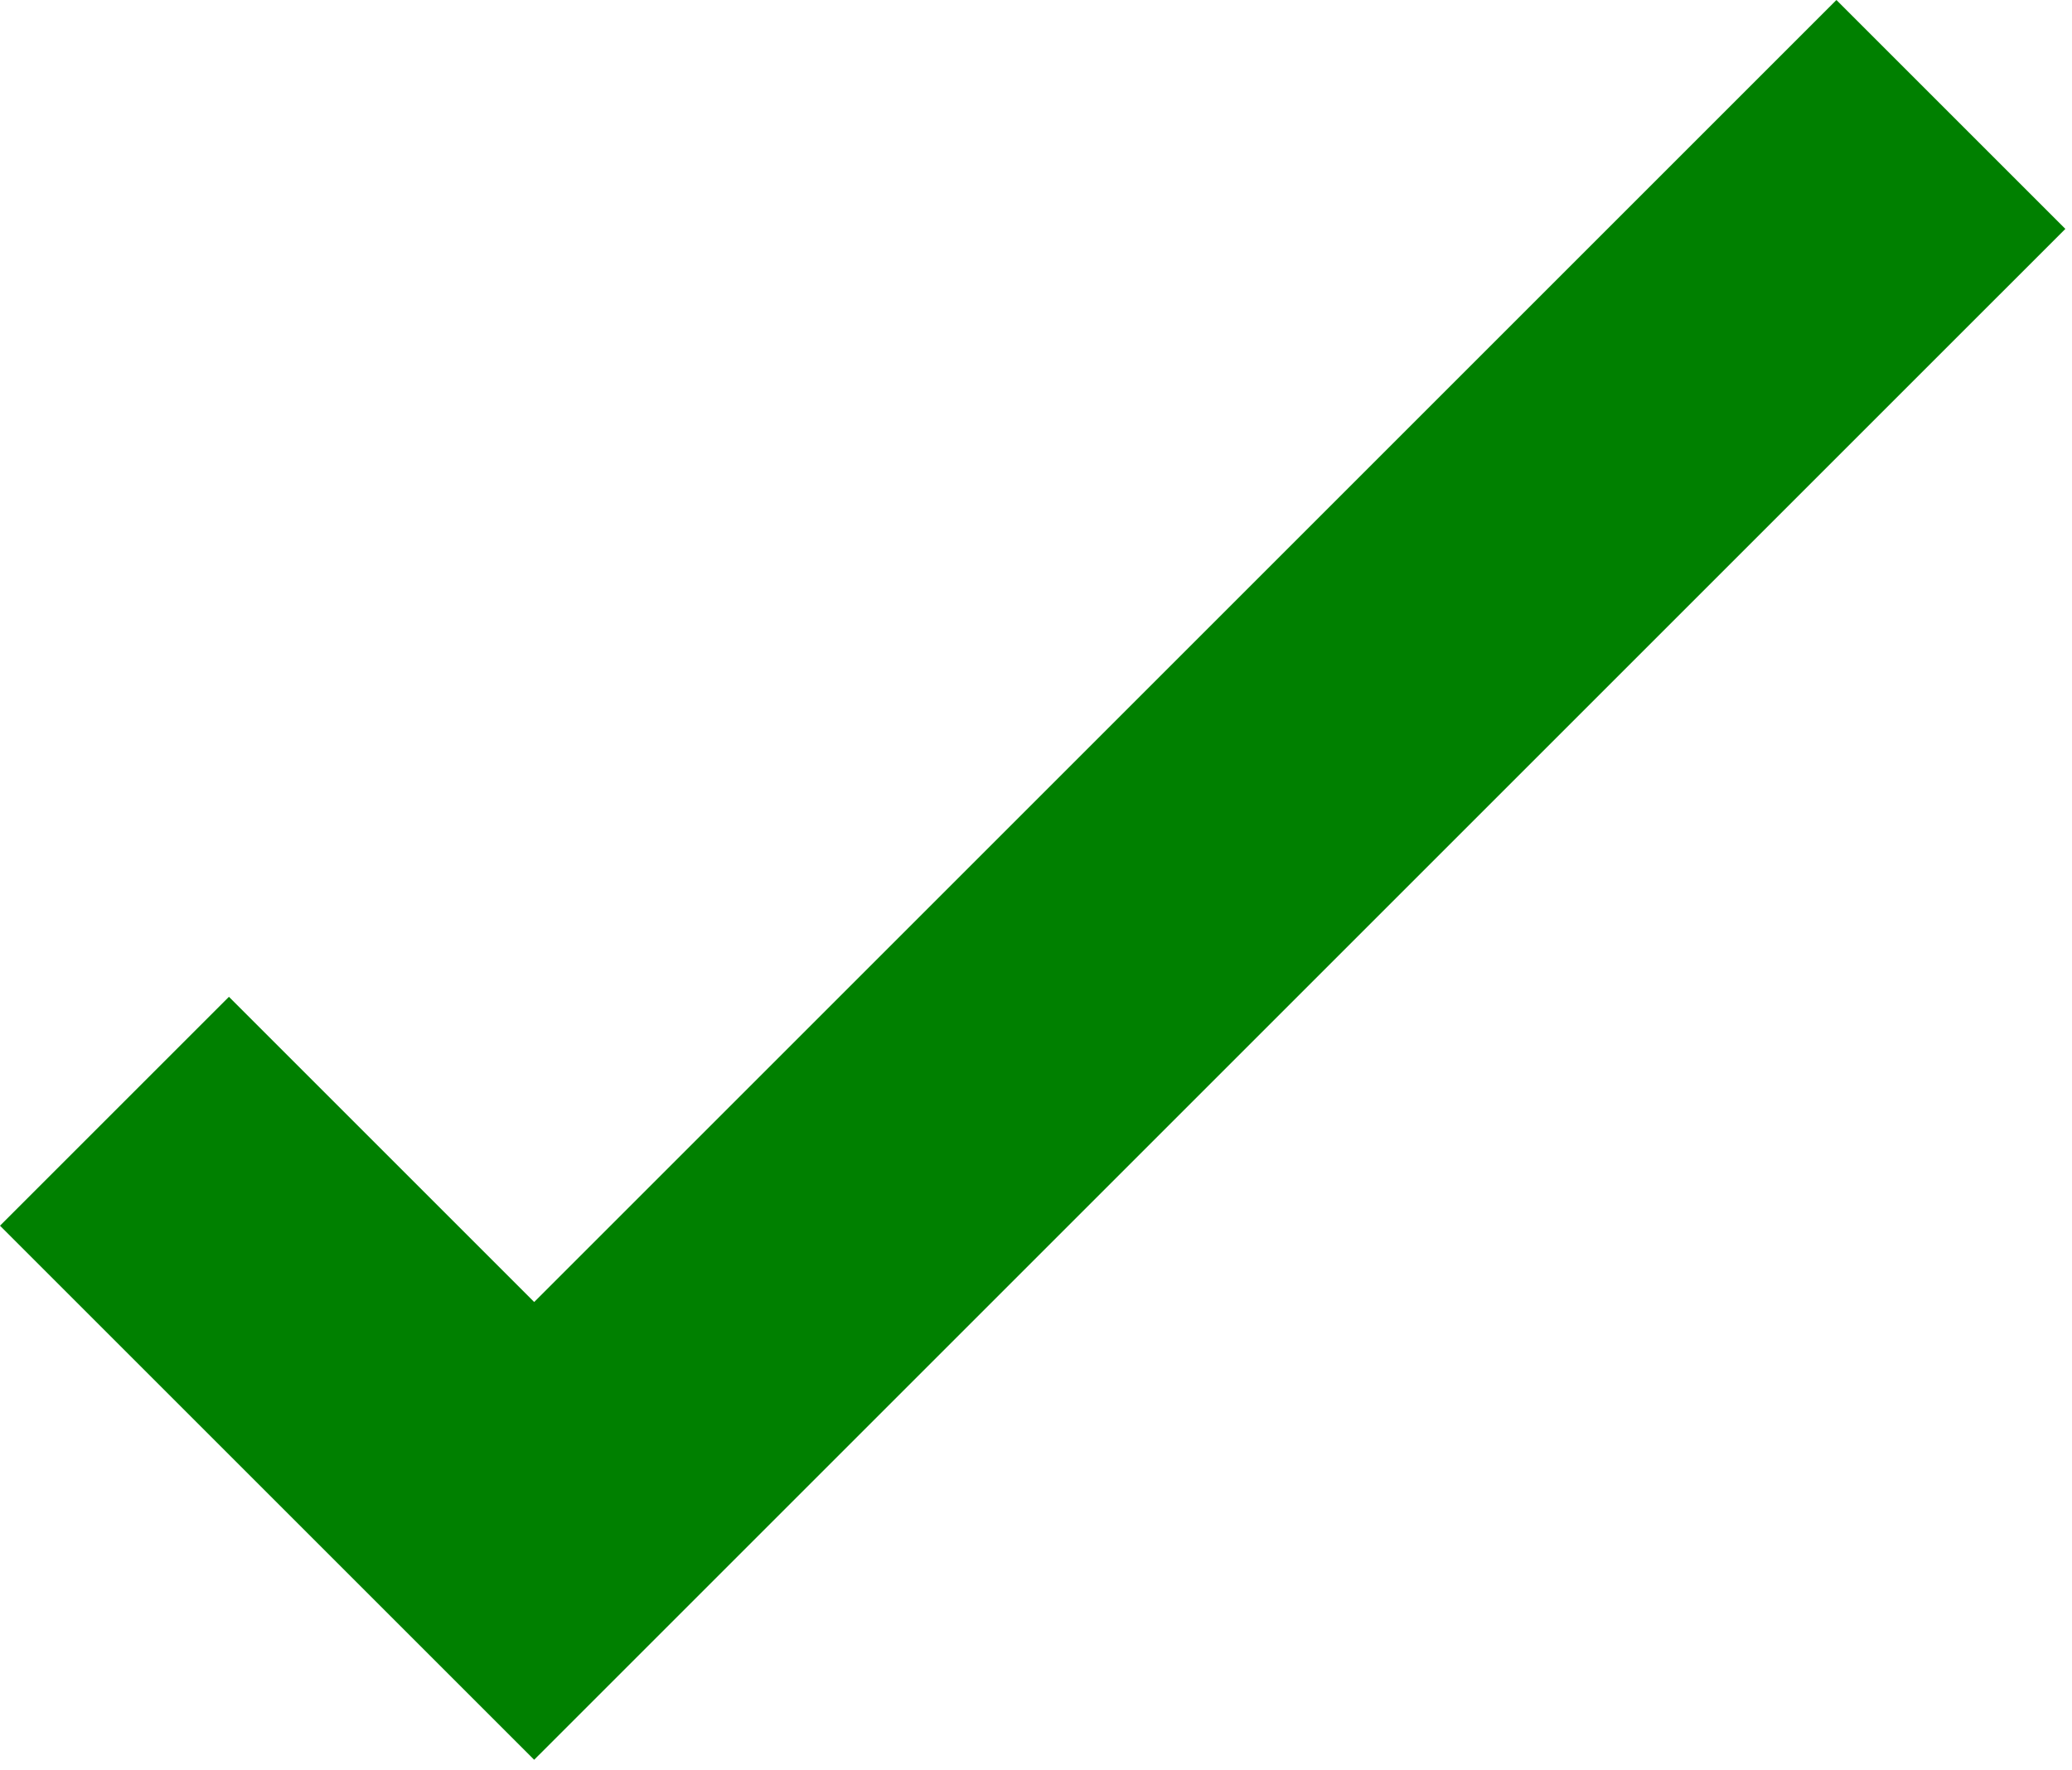
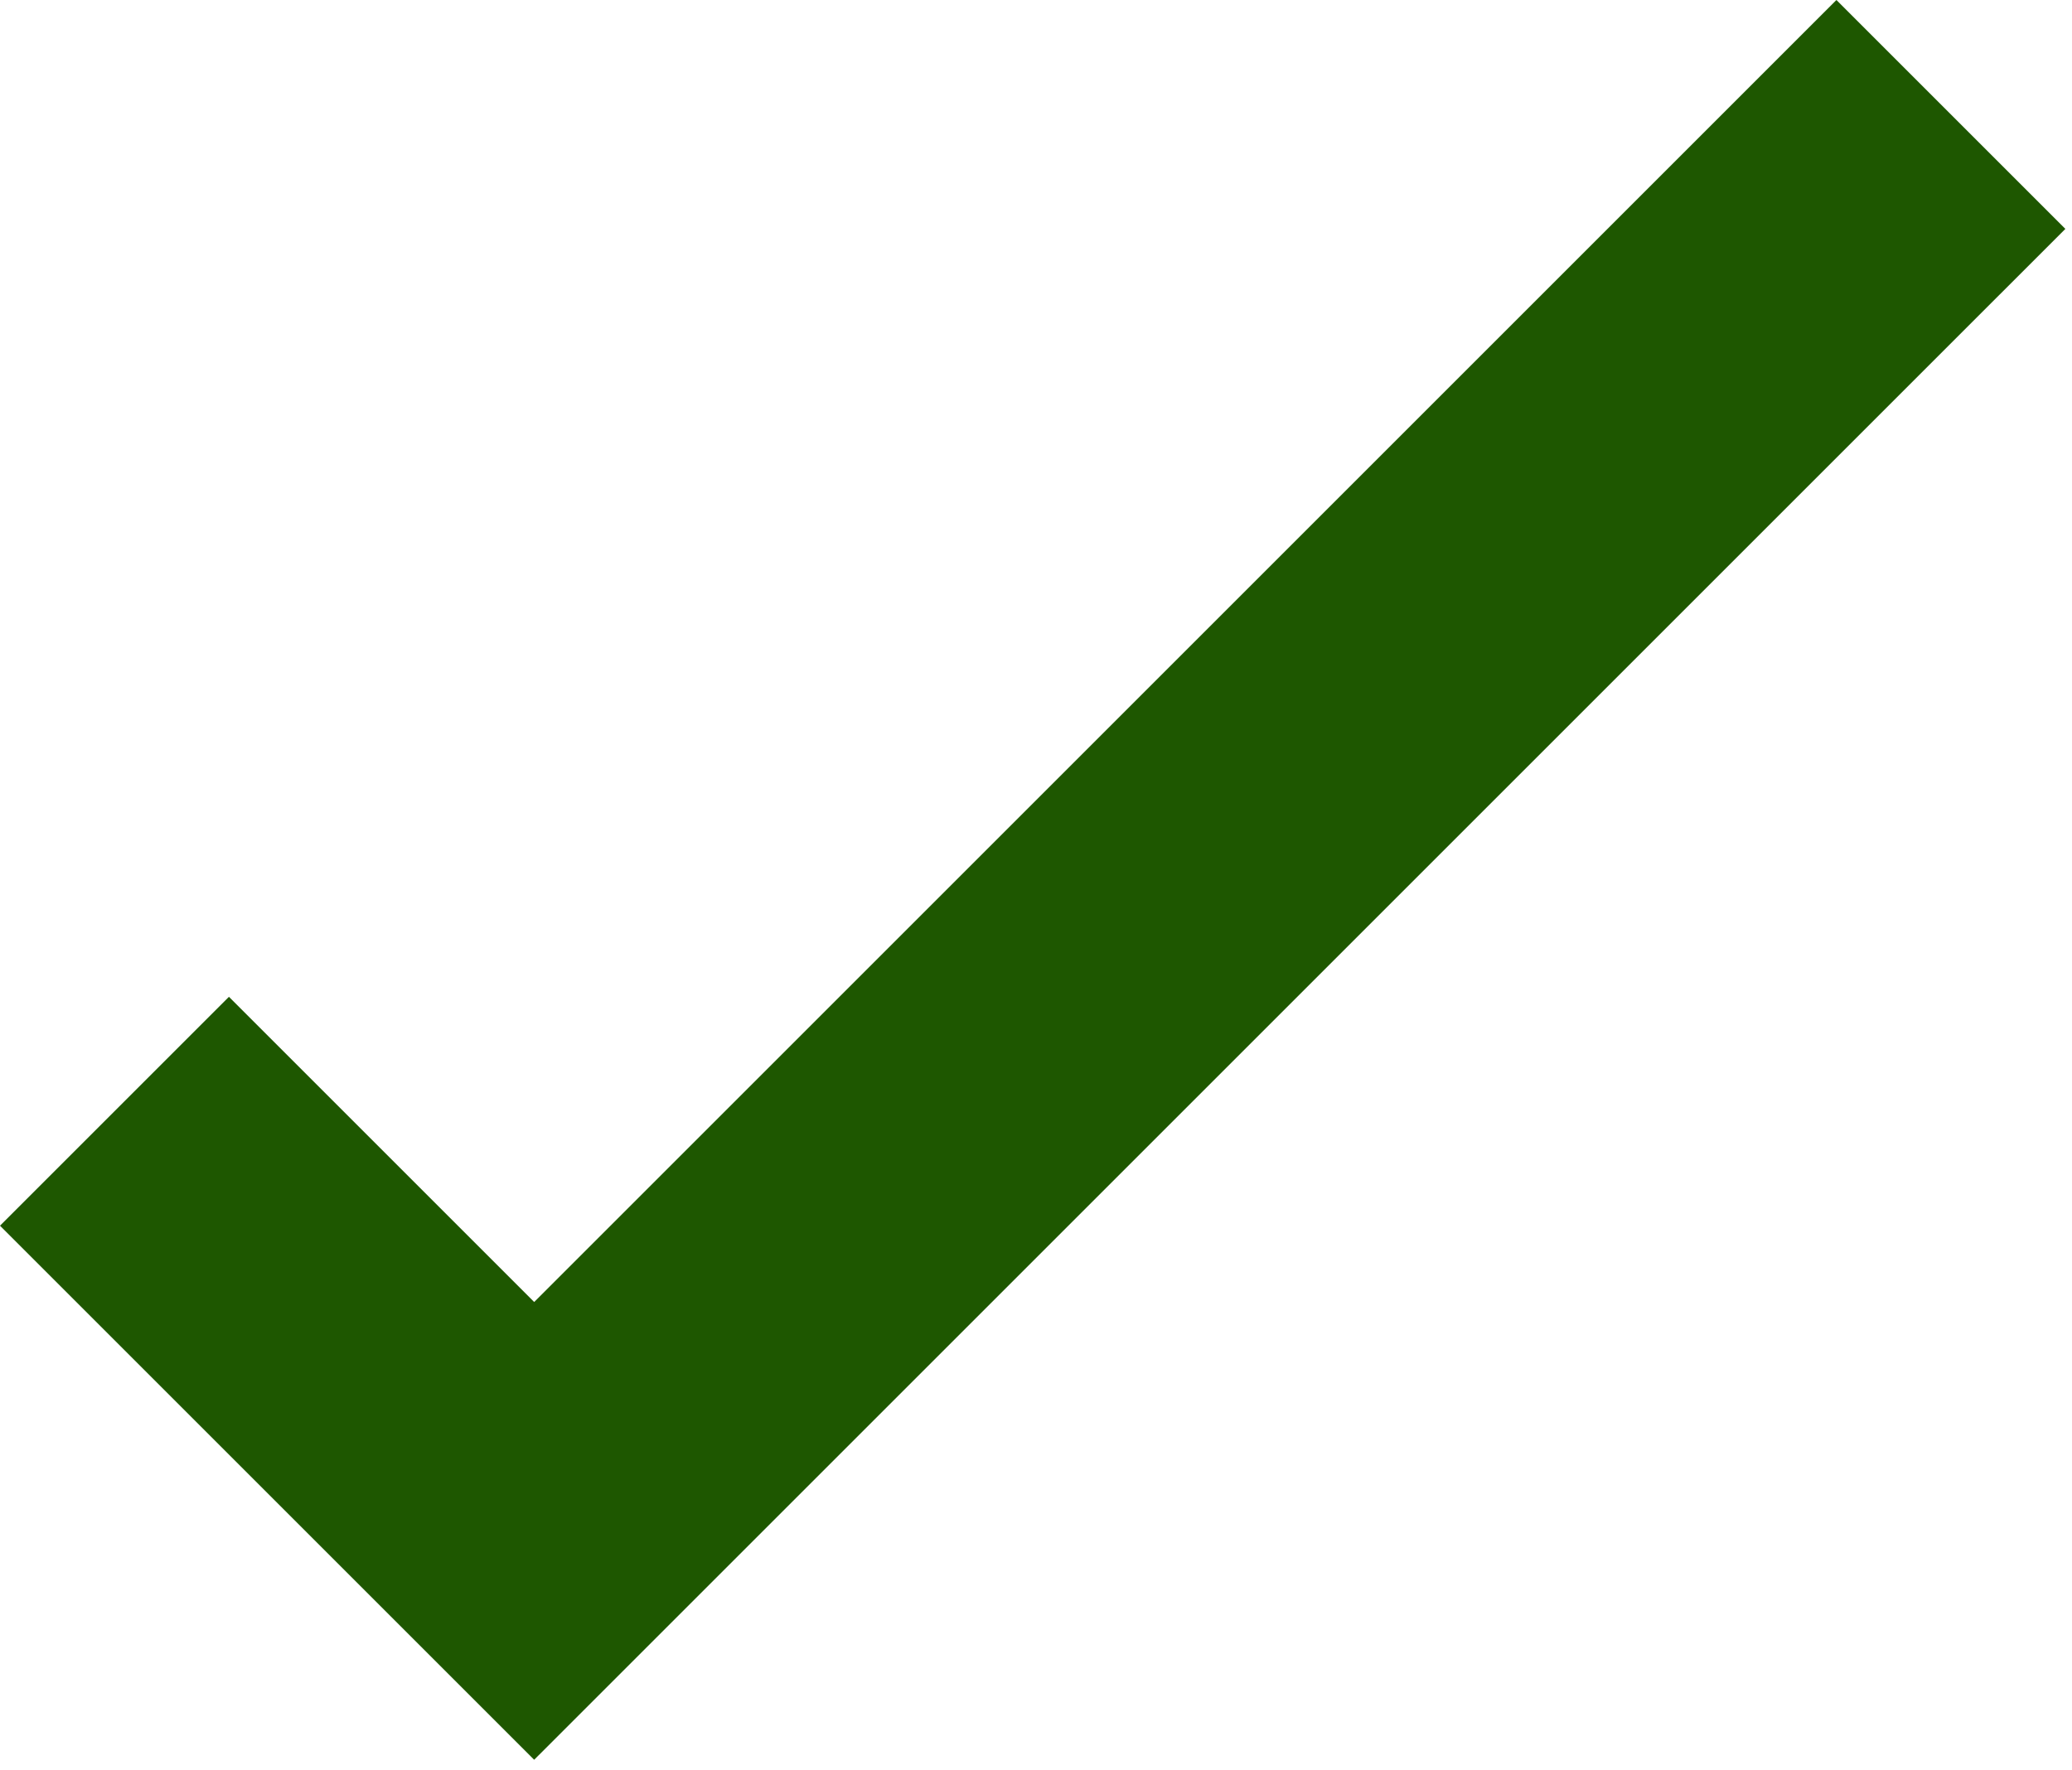
<svg xmlns="http://www.w3.org/2000/svg" width="96" height="82" viewBox="0 0 96 82" fill="none">
-   <path fill-rule="evenodd" clip-rule="evenodd" d="M24.98 81.316L24.749 81.548L0 56.799L10.607 46.193L24.75 60.336L85.085 0L95.692 10.607L24.981 81.317L24.98 81.316Z" fill="#008000" />
+   <path fill-rule="evenodd" clip-rule="evenodd" d="M24.98 81.316L24.749 81.548L0 56.799L10.607 46.193L24.75 60.336L85.085 0L95.692 10.607L24.981 81.317L24.98 81.316Z" fill="#1E5700" />
</svg>
